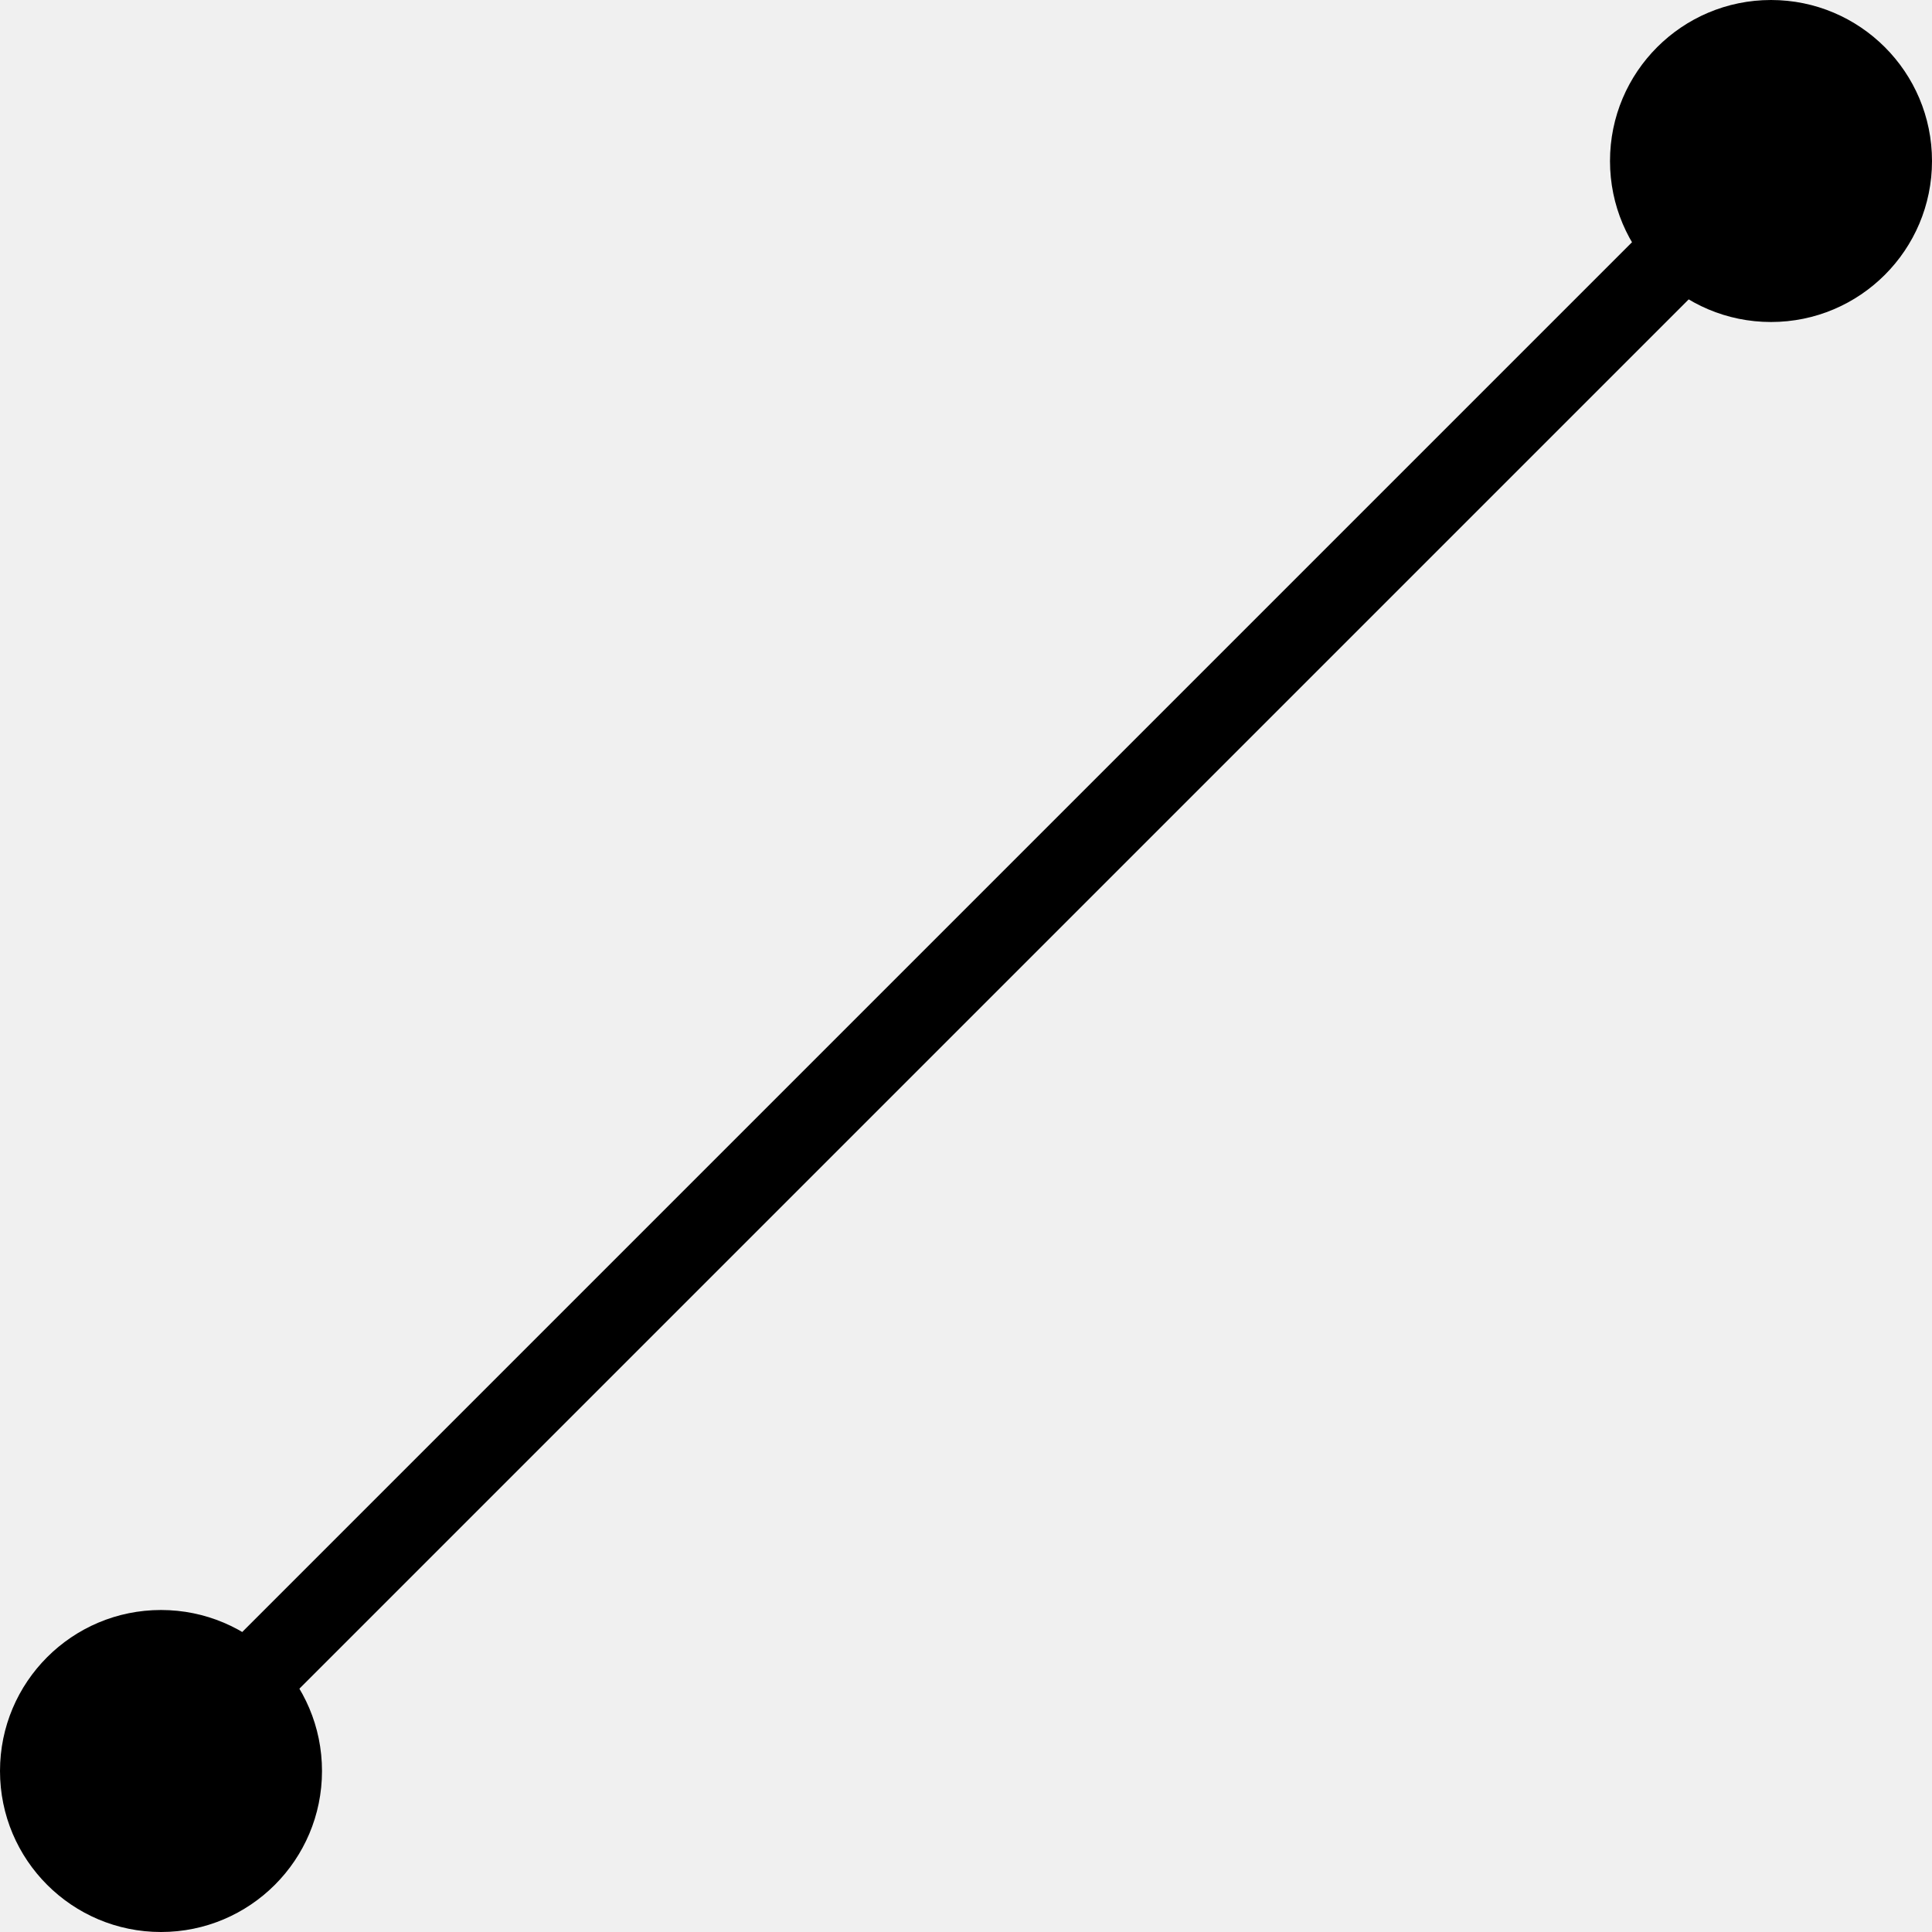
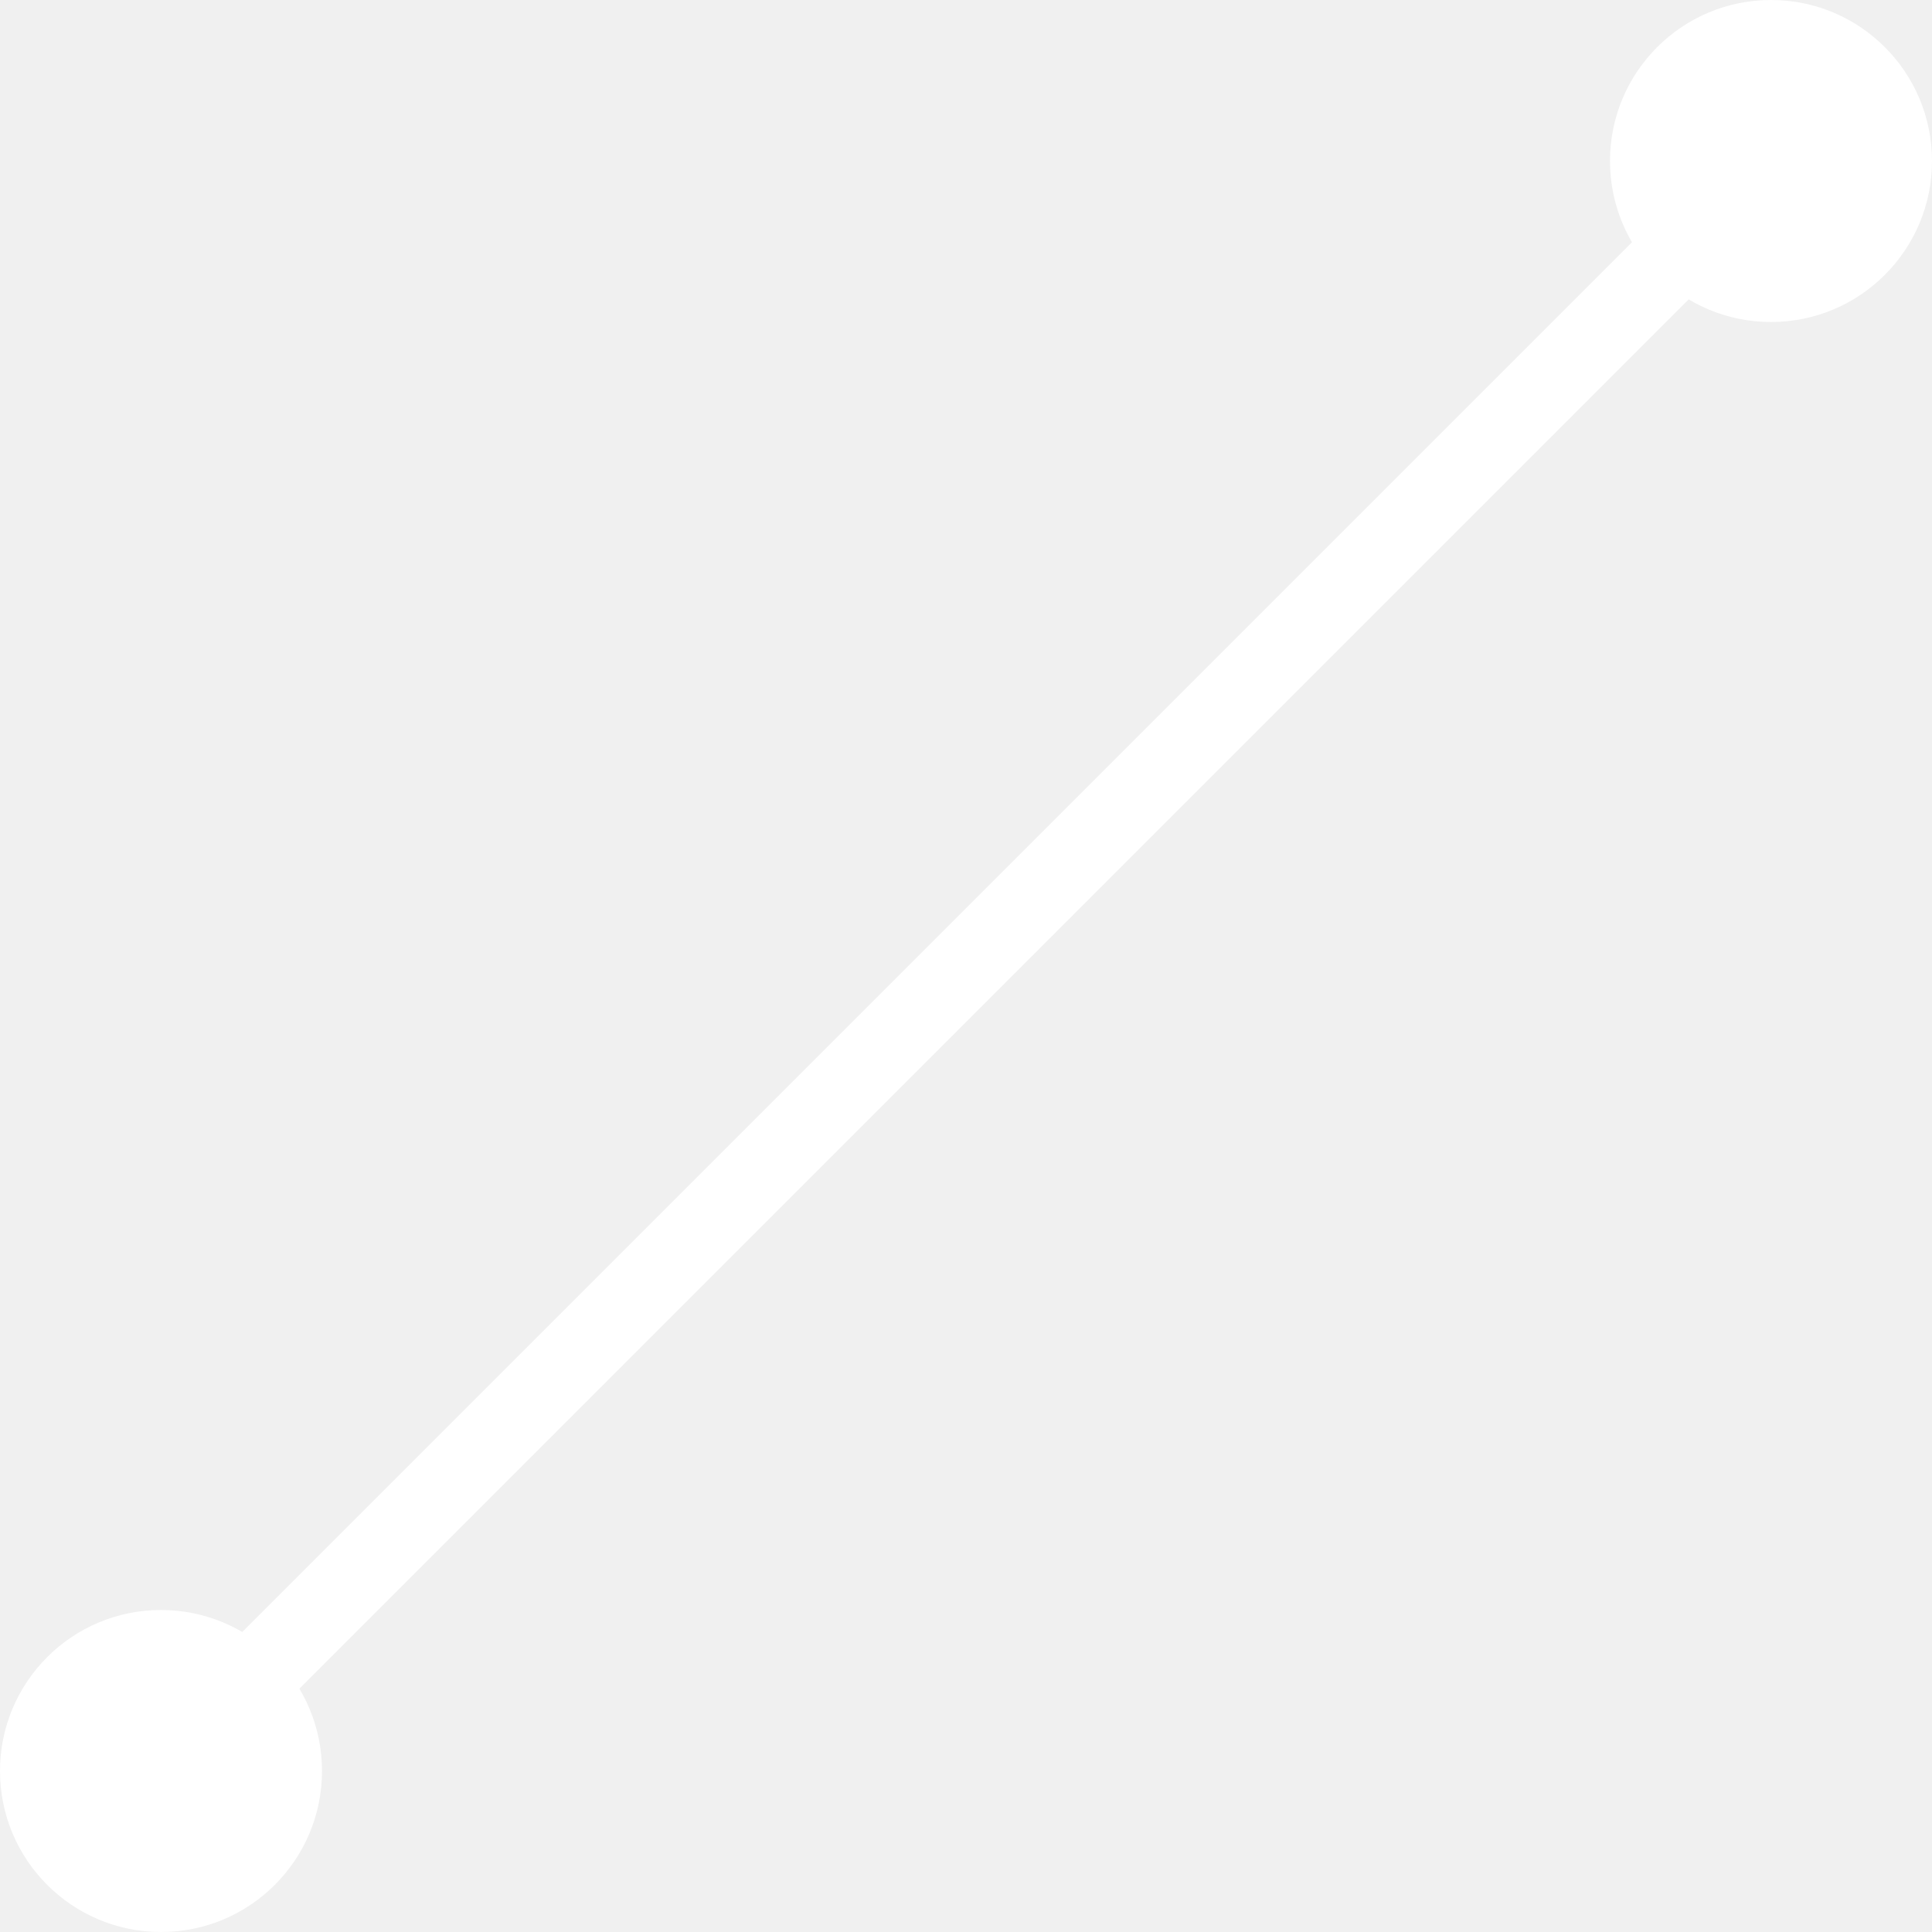
<svg xmlns="http://www.w3.org/2000/svg" width="600" height="600" viewBox="0 0 600 600" fill="none">
-   <circle cx="50" cy="550" r="50" fill="black" />
-   <circle cx="550" cy="50" r="50" fill="black" />
-   <rect x="50" y="532.056" width="688.878" height="25" transform="rotate(-45 50 532.056)" fill="black" />
+   <circle cx="50" cy="550" r="50" fill="white" />
+   <circle cx="550" cy="50" r="50" fill="white" />
+   <rect x="50" y="532.056" width="688.878" height="25" transform="rotate(-45 50 532.056)" fill="white" />
</svg>
